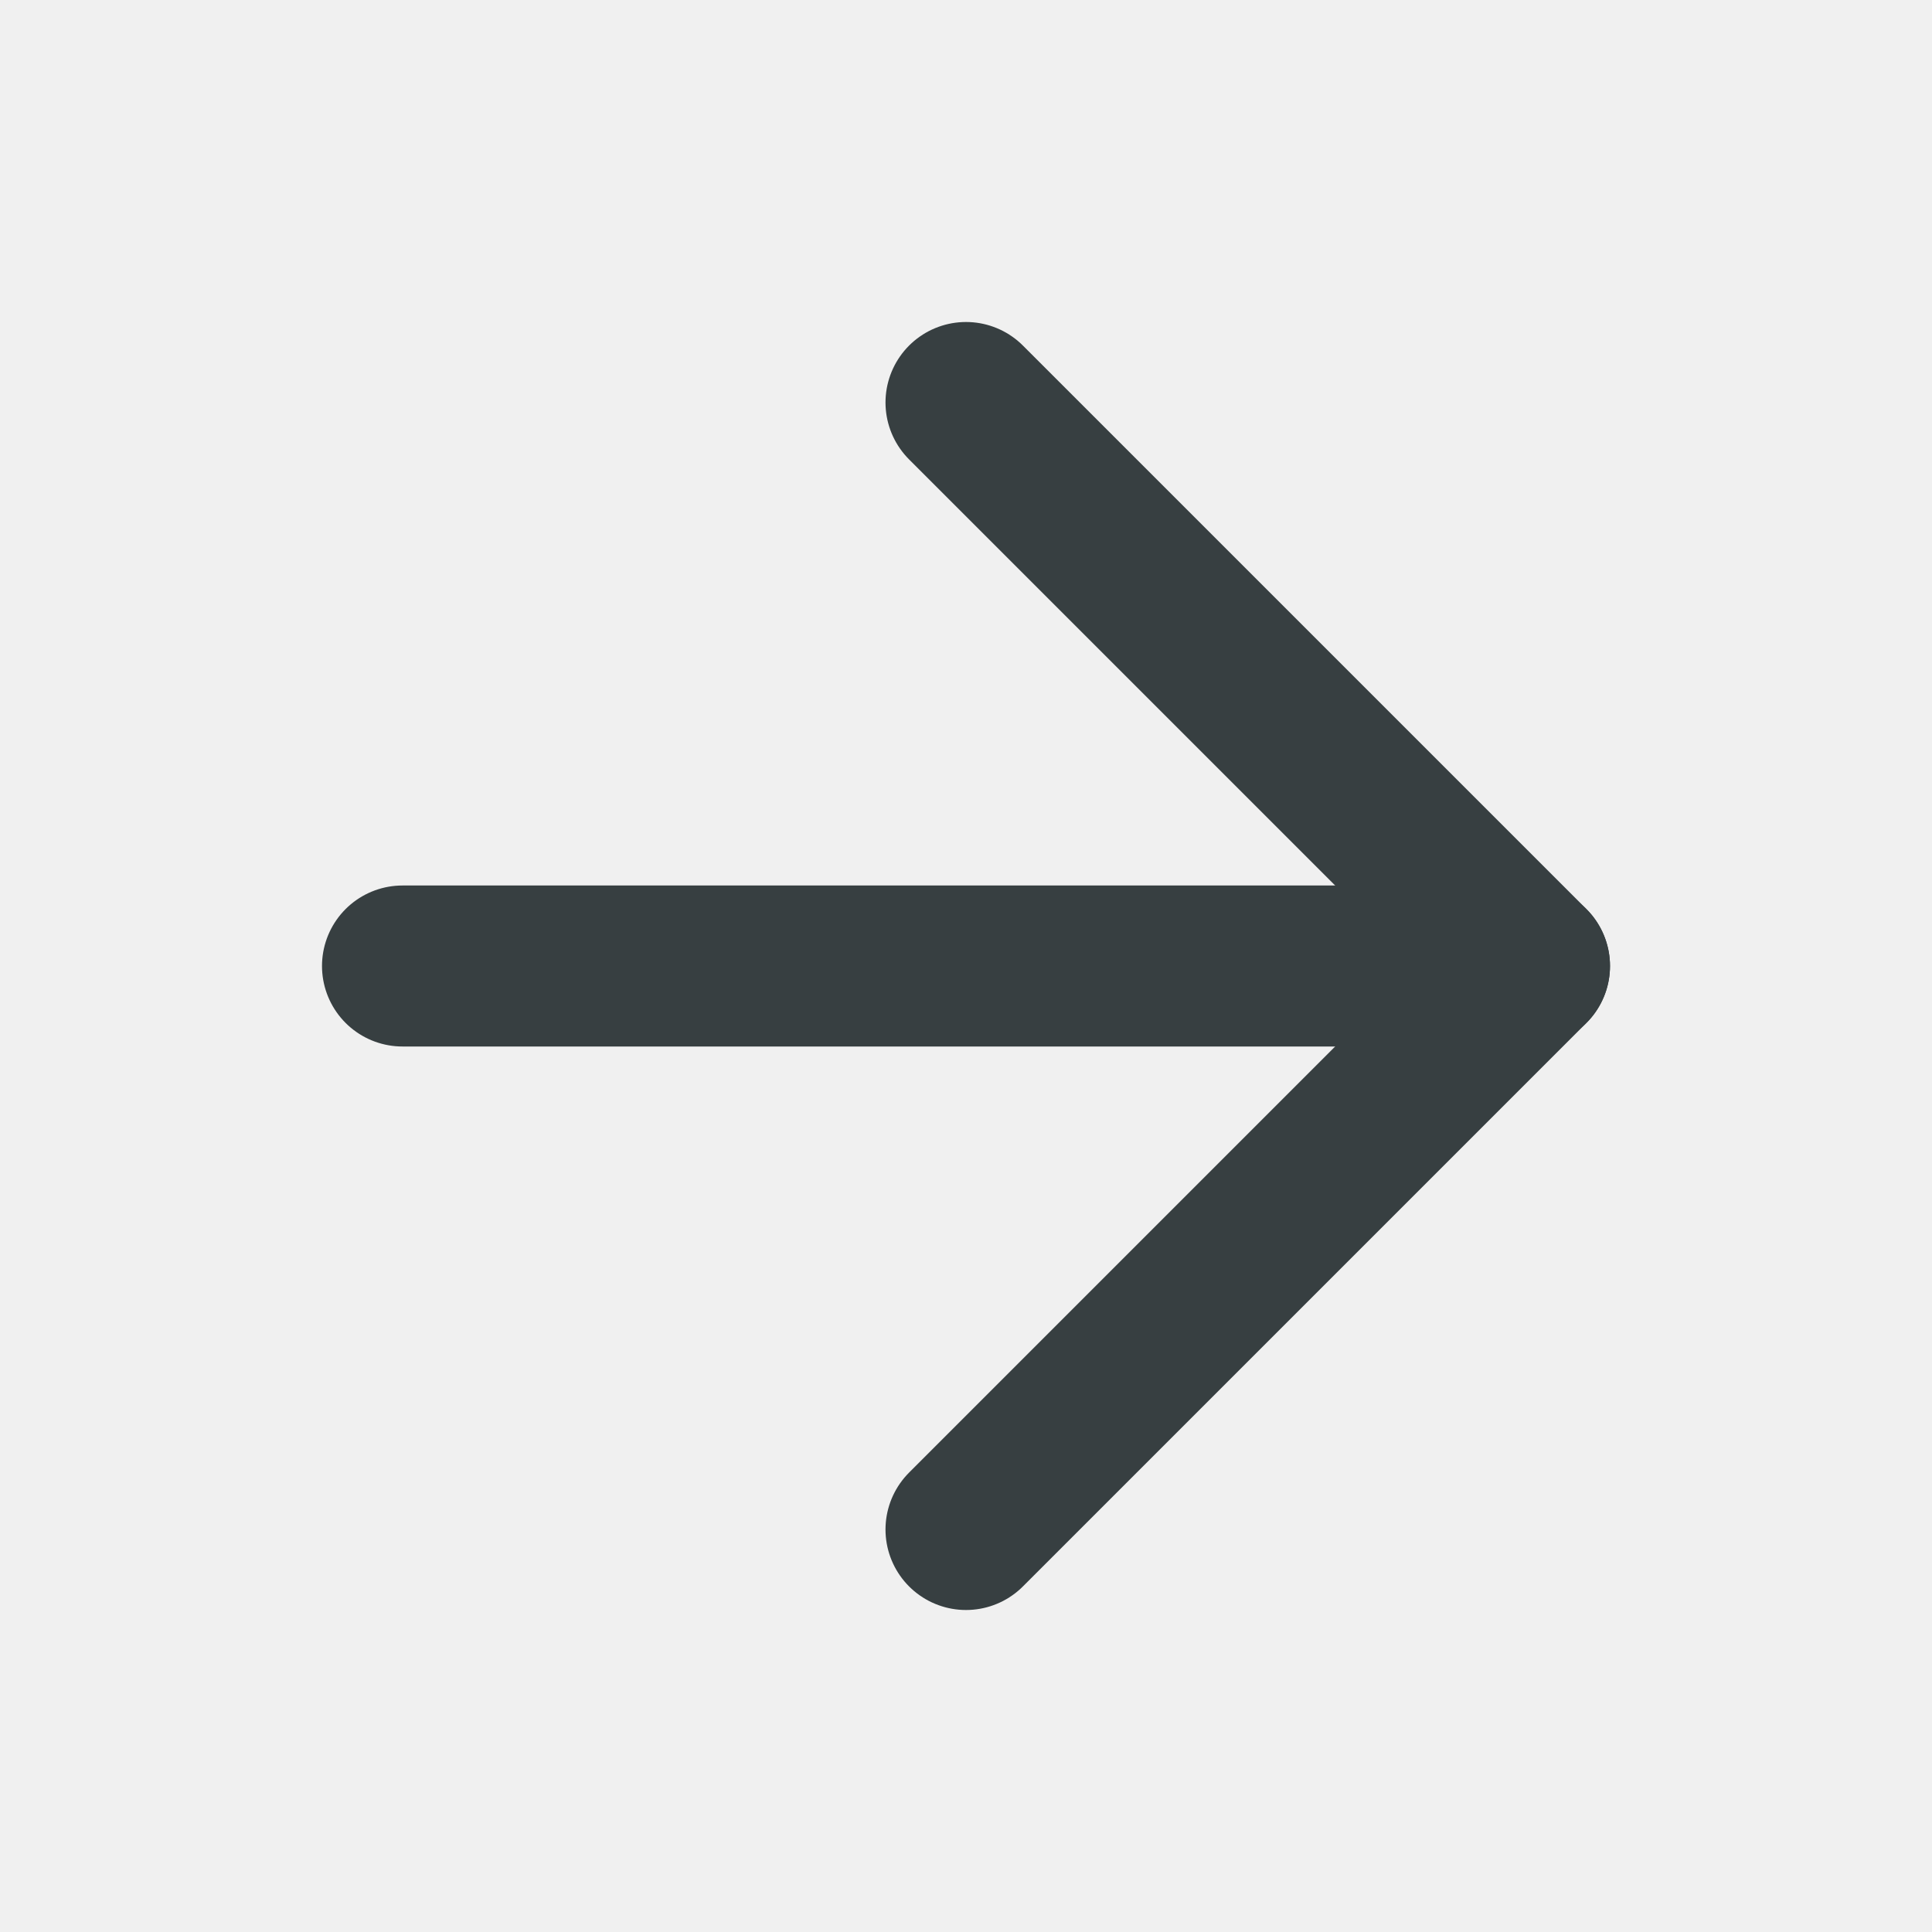
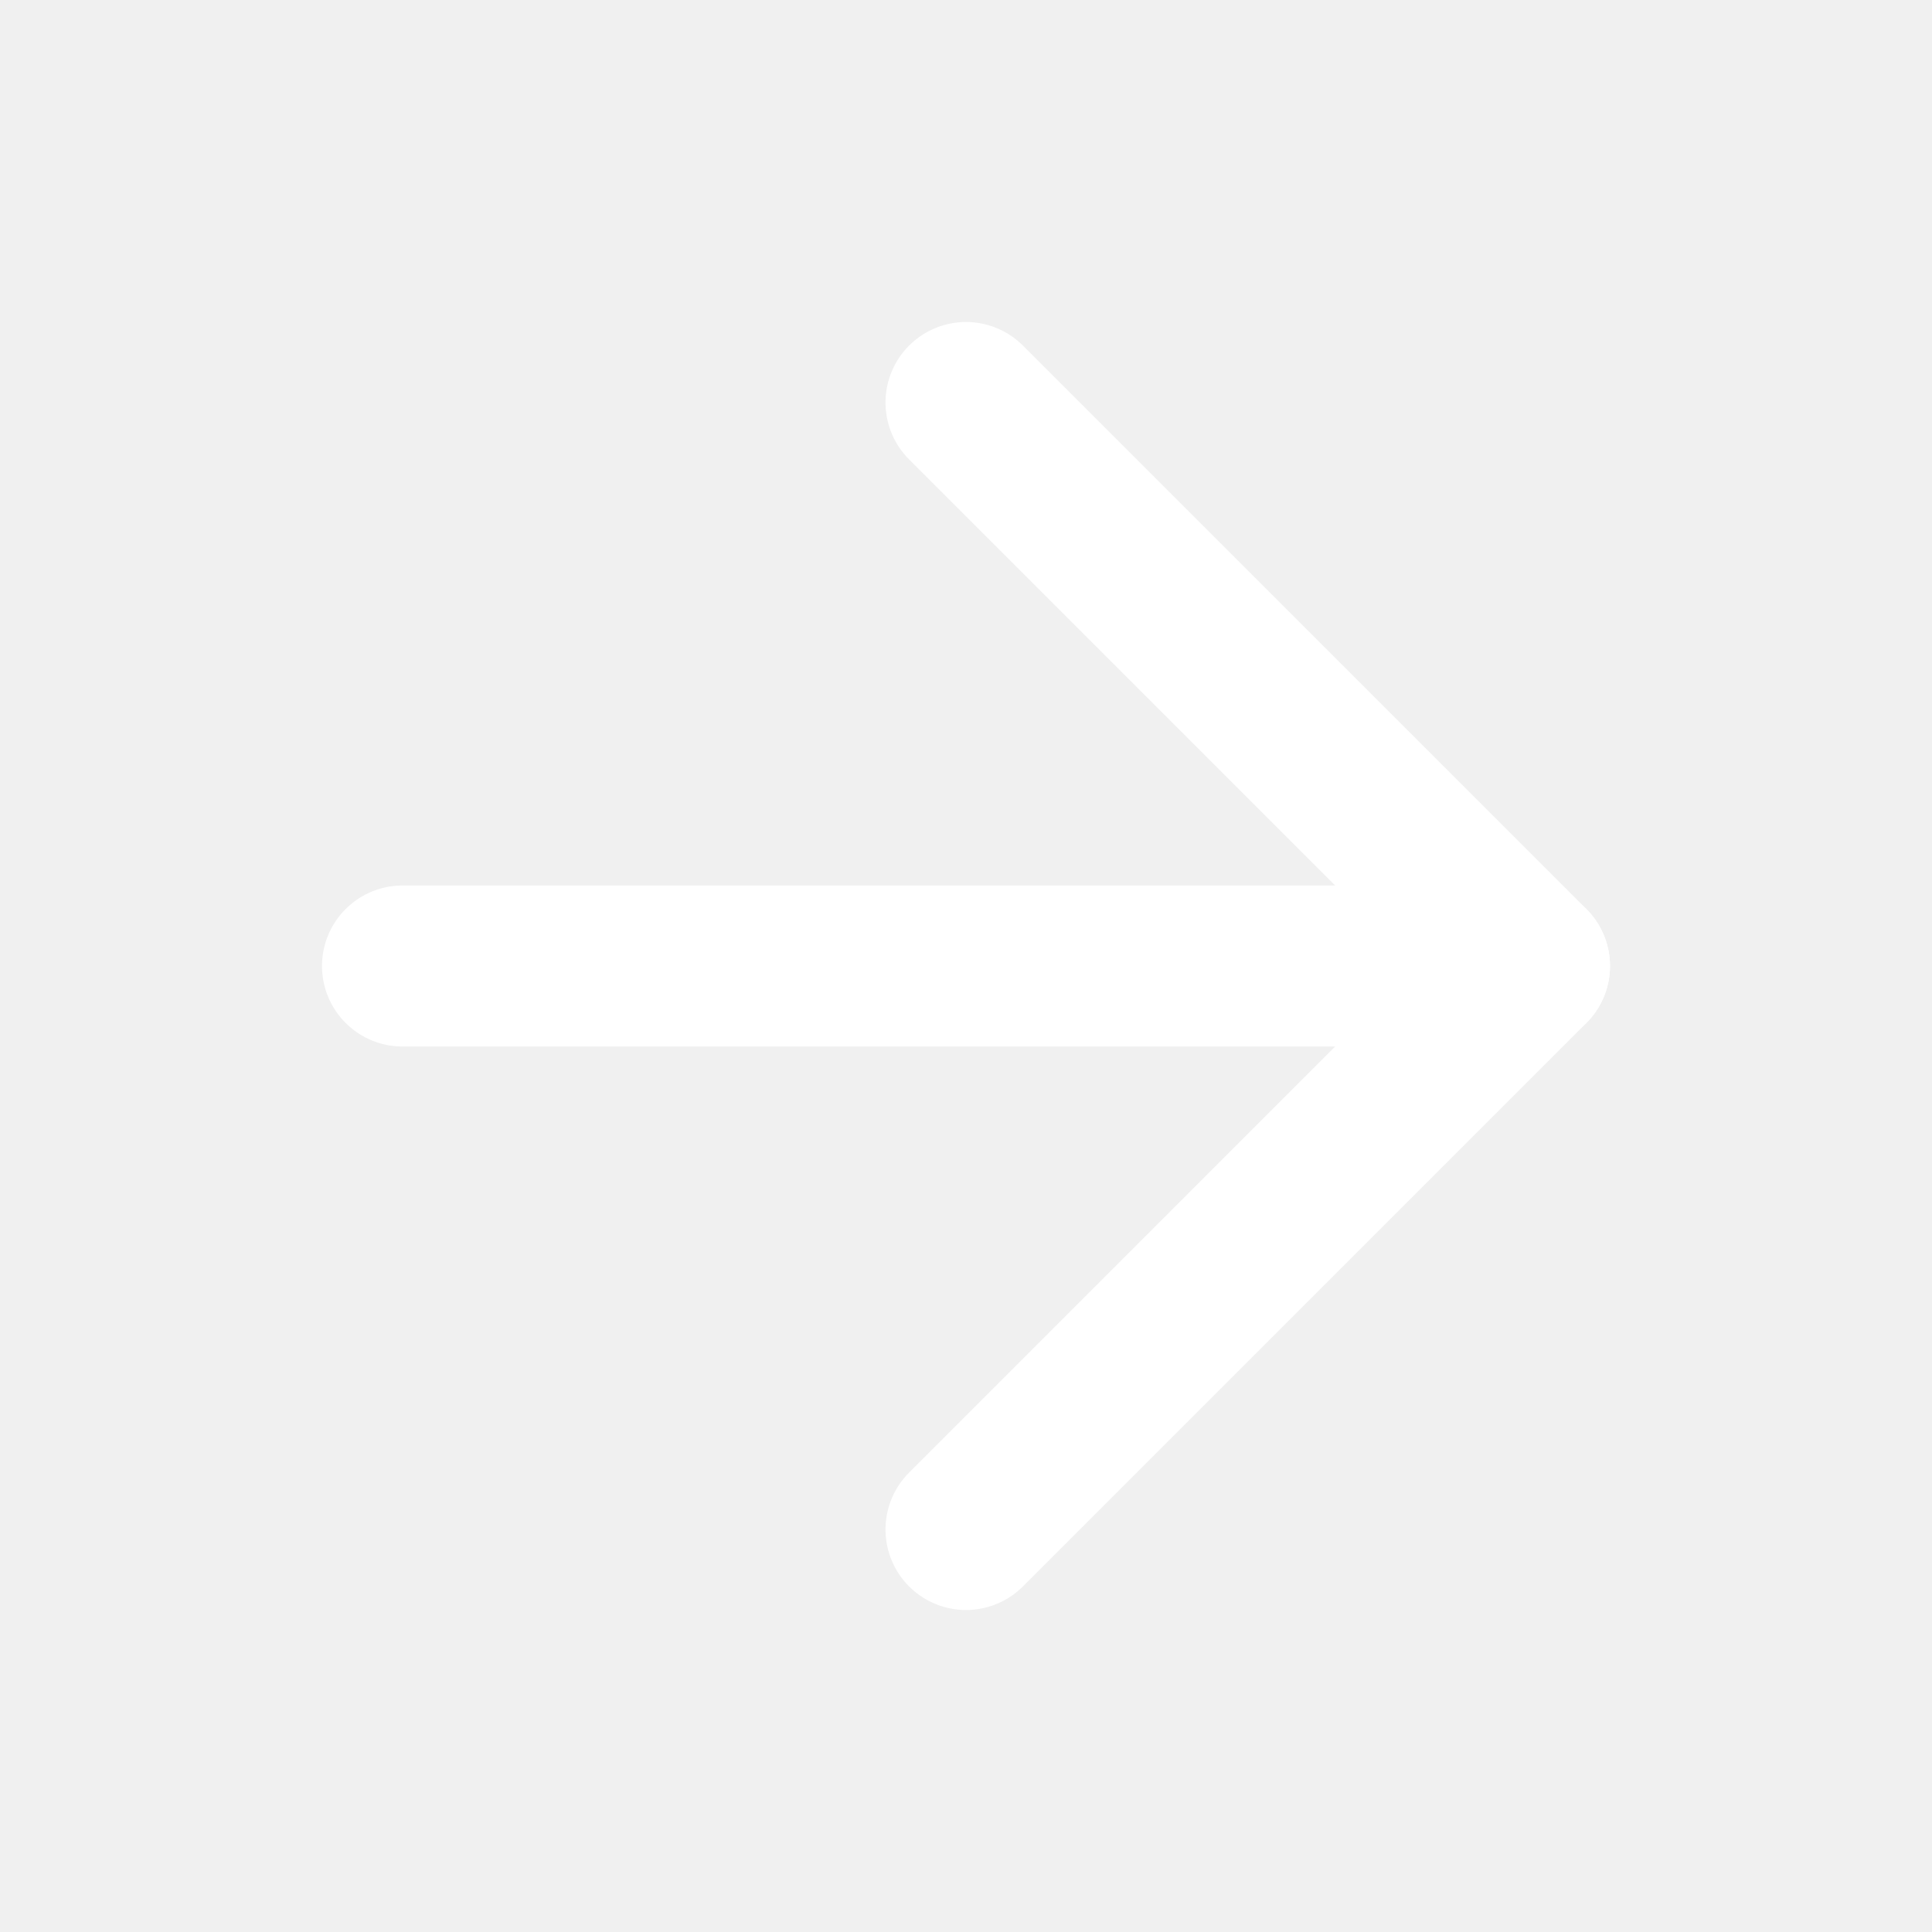
<svg xmlns="http://www.w3.org/2000/svg" width="24" height="24" viewBox="0 0 24 24" fill="none">
-   <path d="M5 12H19" stroke="#373F41" stroke-width="2" stroke-linecap="round" stroke-linejoin="round" />
-   <path d="M12 5L19 12L12 19" stroke="#373F41" stroke-width="2" stroke-linecap="round" stroke-linejoin="round" />
+   <path d="M5 12H19" stroke="white" stroke-width="2" stroke-linecap="round" stroke-linejoin="round" />
+   <path d="M12 5L19 12L12 19" stroke="white" stroke-width="2" stroke-linecap="round" stroke-linejoin="round" />
</svg>
